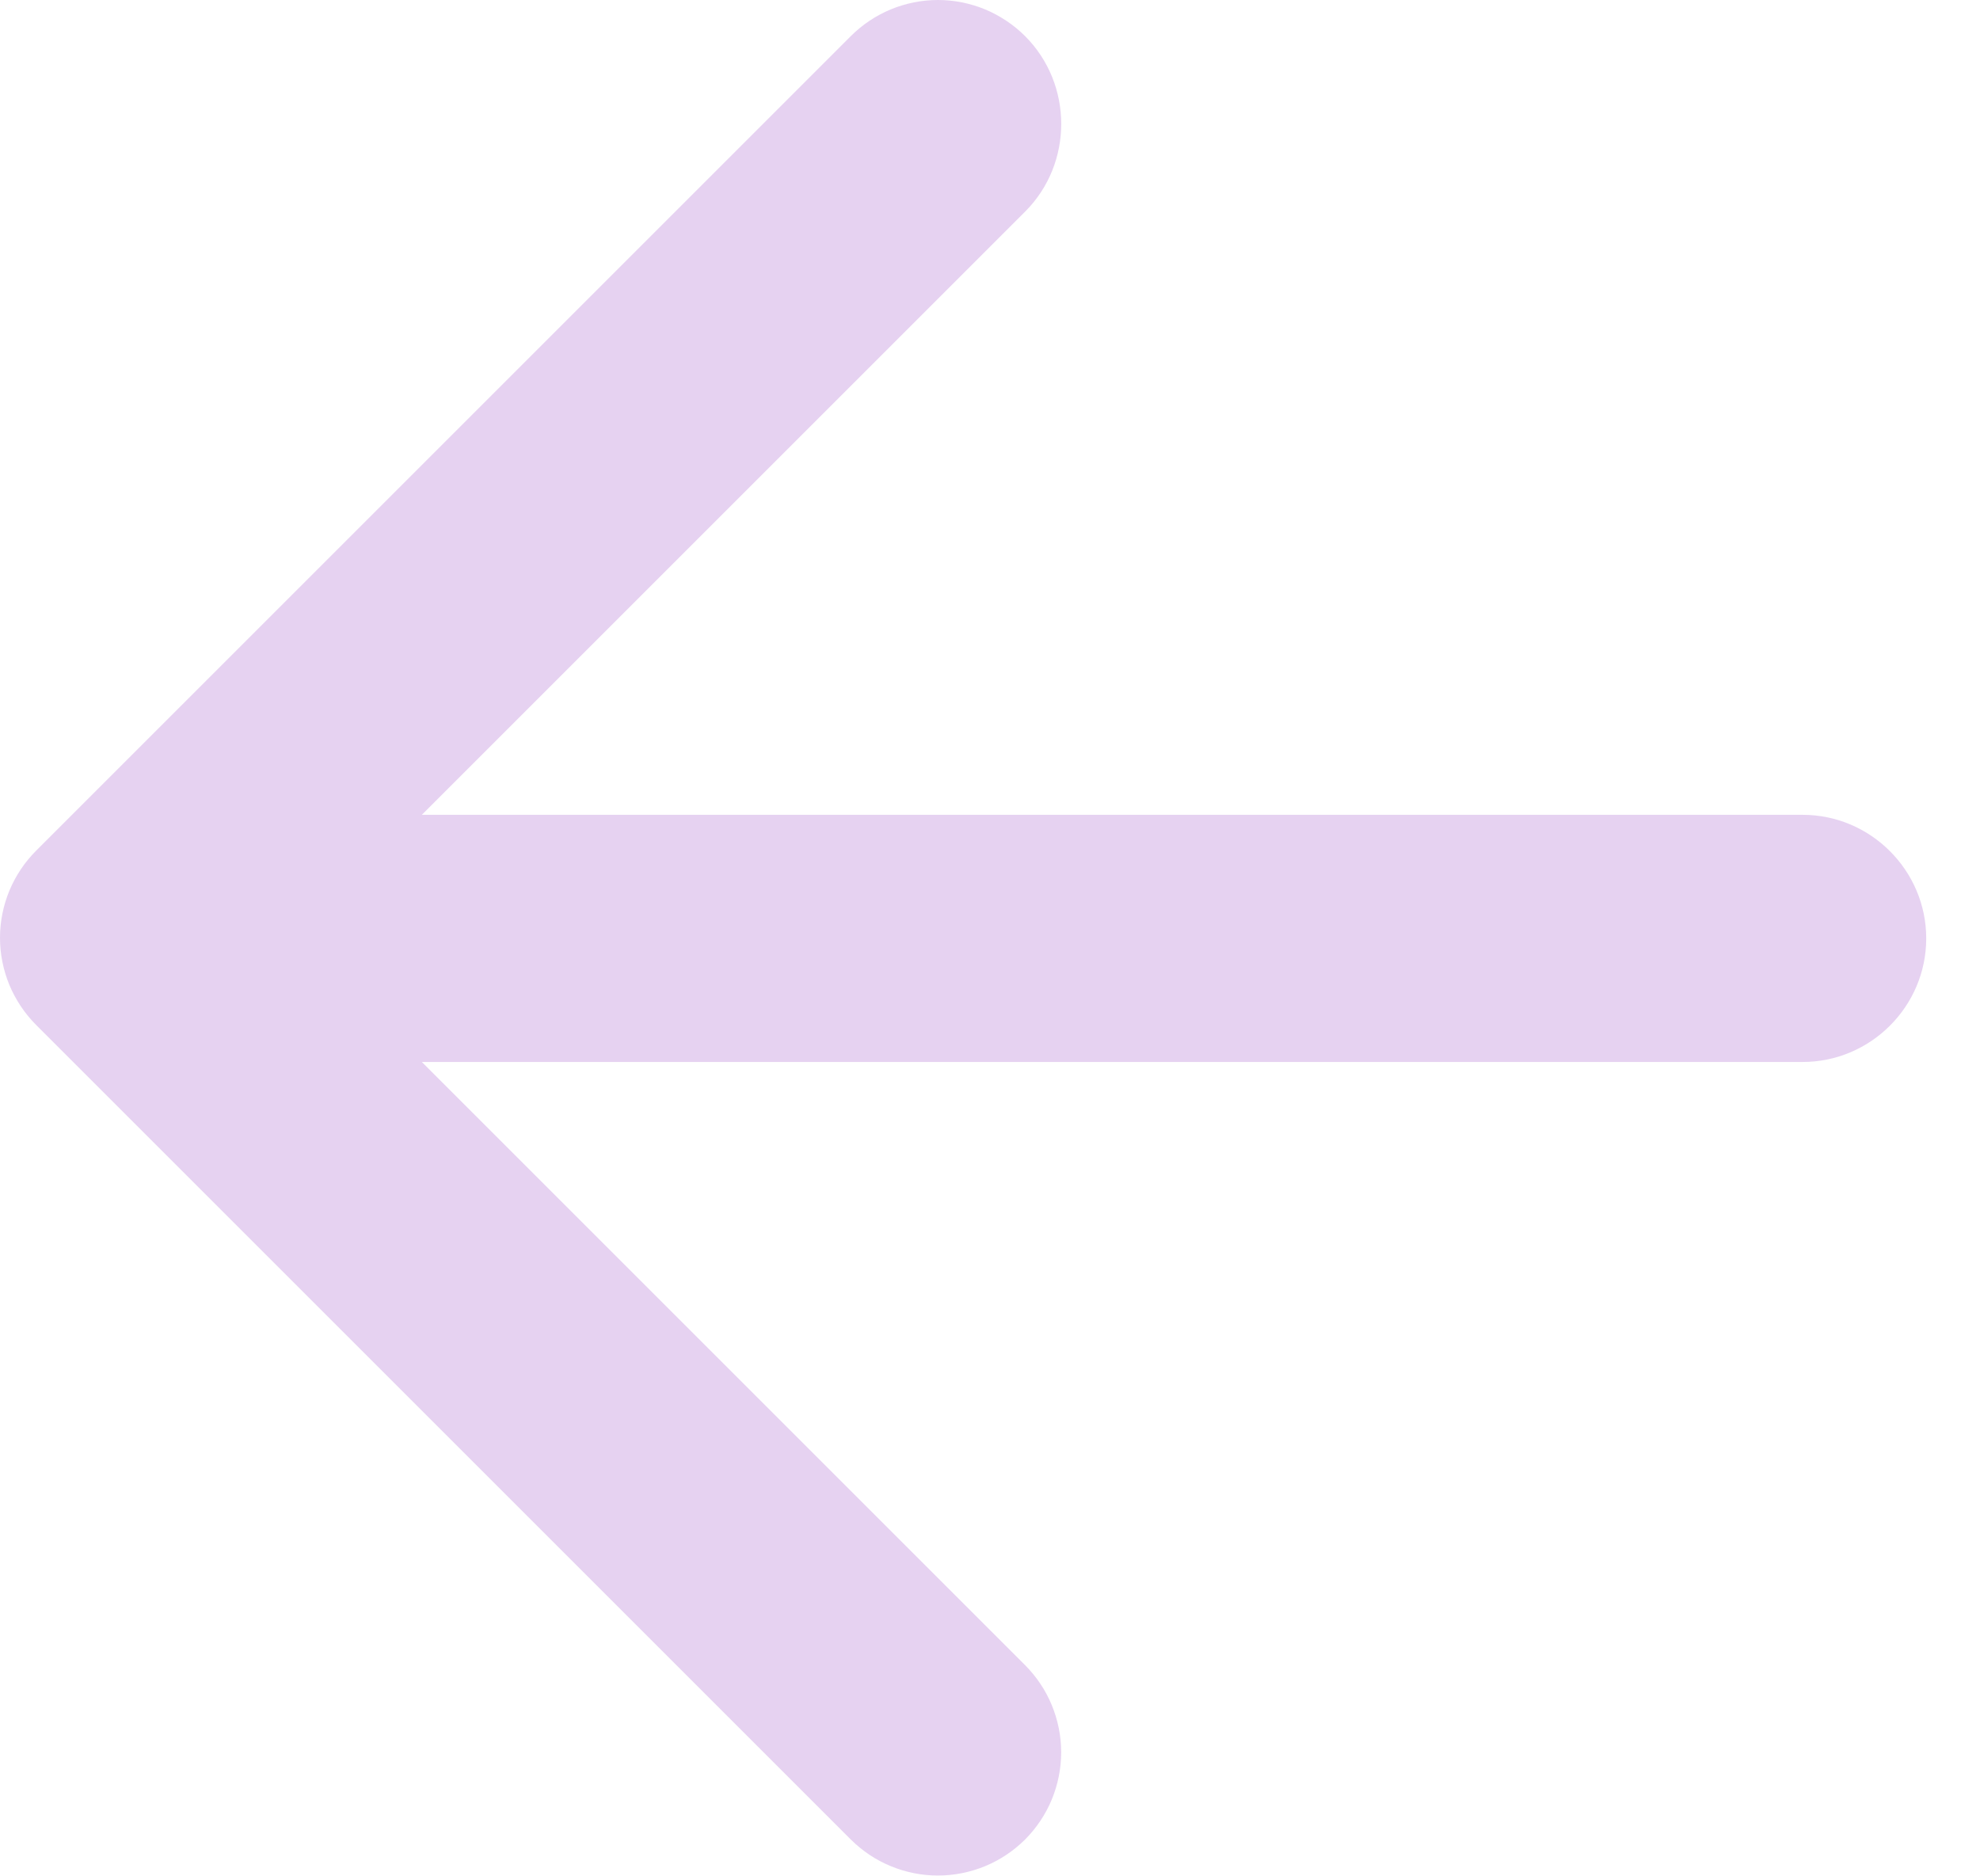
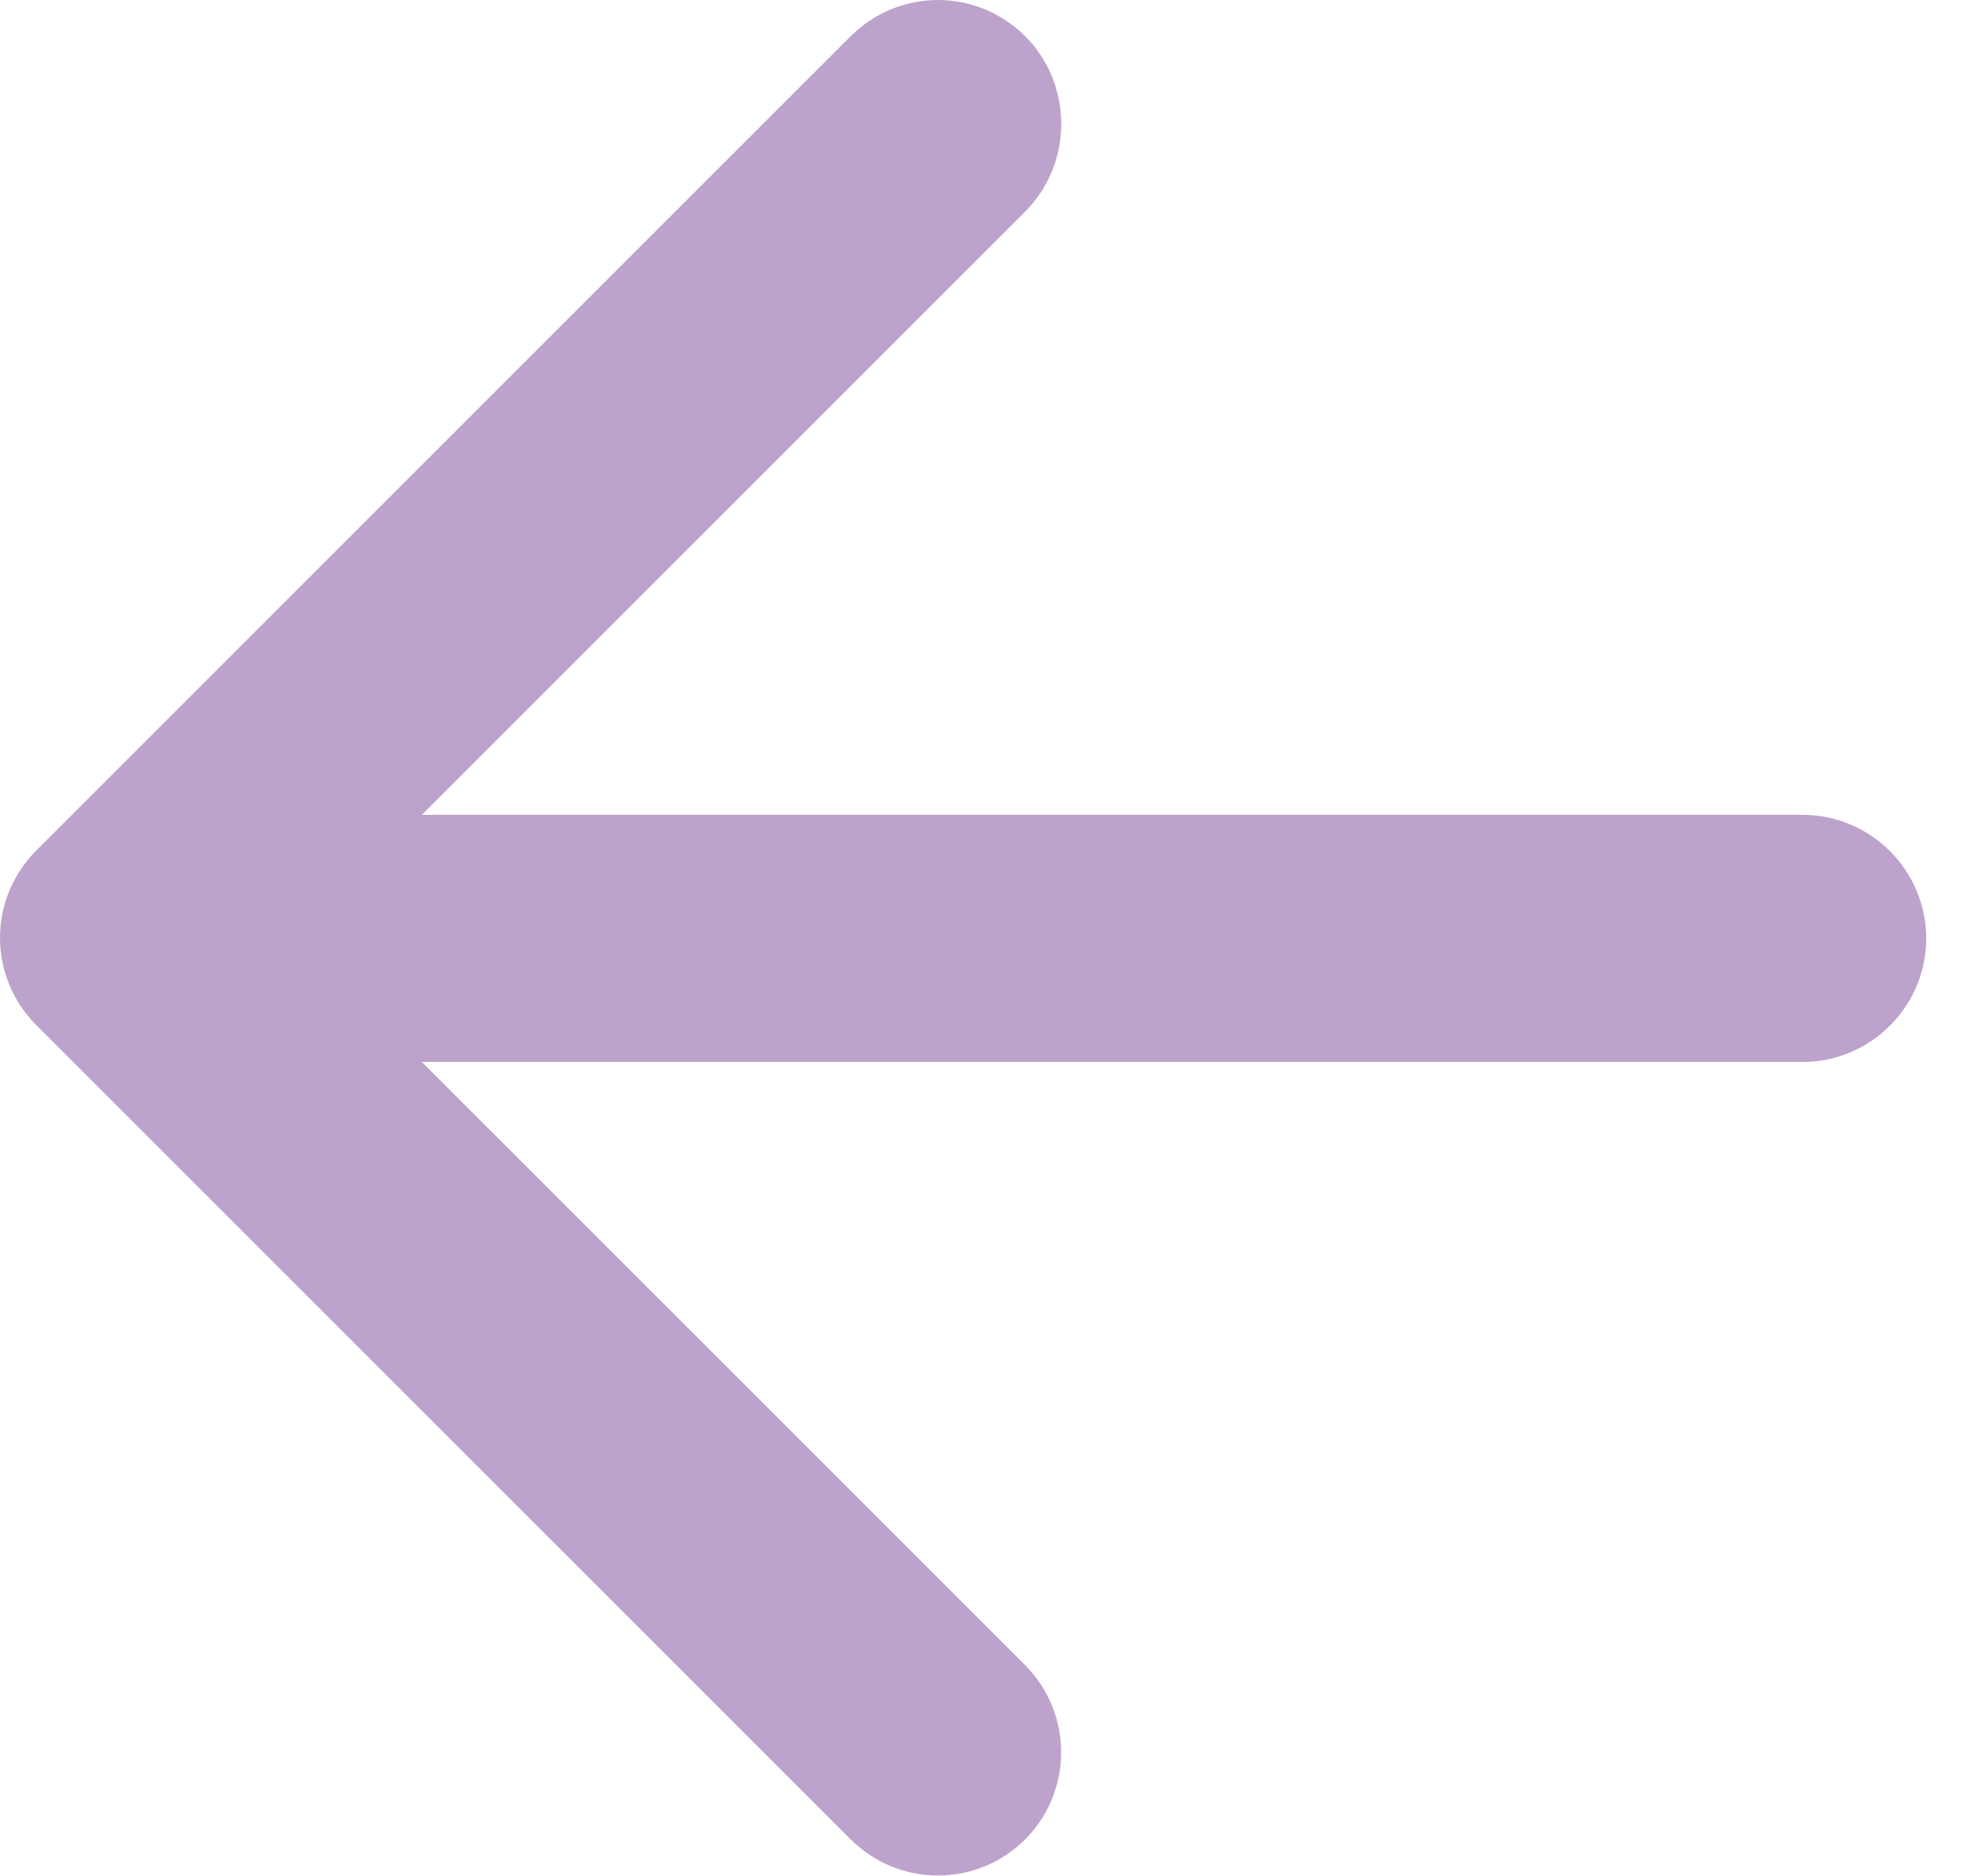
<svg xmlns="http://www.w3.org/2000/svg" width="19" height="18" viewBox="0 0 19 18" fill="none">
-   <path d="M17.298 7.82H4.048L9.837 2.031C10.299 1.569 10.299 0.81 9.837 0.347C9.727 0.237 9.596 0.15 9.453 0.09C9.309 0.031 9.156 0 9 0C8.845 0 8.691 0.031 8.548 0.09C8.404 0.15 8.274 0.237 8.164 0.347L0.347 8.164C0.237 8.274 0.15 8.404 0.09 8.548C0.031 8.691 0 8.845 0 9C0 9.156 0.031 9.309 0.09 9.453C0.15 9.596 0.237 9.727 0.347 9.837L8.164 17.654C8.274 17.763 8.404 17.851 8.548 17.91C8.691 17.969 8.845 18 9 18C9.156 18 9.309 17.969 9.453 17.91C9.596 17.851 9.727 17.763 9.837 17.654C9.946 17.544 10.034 17.413 10.093 17.27C10.152 17.126 10.183 16.973 10.183 16.817C10.183 16.662 10.152 16.508 10.093 16.365C10.034 16.221 9.946 16.091 9.837 15.981L4.048 10.192H17.298C17.95 10.192 18.484 9.659 18.484 9.006C18.484 8.354 17.95 7.82 17.298 7.82Z" fill="#E6D2F1" />
+   <path d="M17.298 7.82H4.048L9.837 2.031C10.299 1.569 10.299 0.81 9.837 0.347C9.727 0.237 9.596 0.15 9.453 0.09C9.309 0.031 9.156 0 9 0C8.845 0 8.691 0.031 8.548 0.09C8.404 0.15 8.274 0.237 8.164 0.347L0.347 8.164C0.237 8.274 0.15 8.404 0.09 8.548C0.031 8.691 0 8.845 0 9C0 9.156 0.031 9.309 0.09 9.453C0.15 9.596 0.237 9.727 0.347 9.837L8.164 17.654C8.274 17.763 8.404 17.851 8.548 17.91C8.691 17.969 8.845 18 9 18C9.156 18 9.309 17.969 9.453 17.91C9.596 17.851 9.727 17.763 9.837 17.654C9.946 17.544 10.034 17.413 10.093 17.27C10.152 17.126 10.183 16.973 10.183 16.817C10.183 16.662 10.152 16.508 10.093 16.365C10.034 16.221 9.946 16.091 9.837 15.981L4.048 10.192H17.298C17.95 10.192 18.484 9.659 18.484 9.006C18.484 8.354 17.95 7.82 17.298 7.82Z" fill="#BDA3CB" />
</svg>
